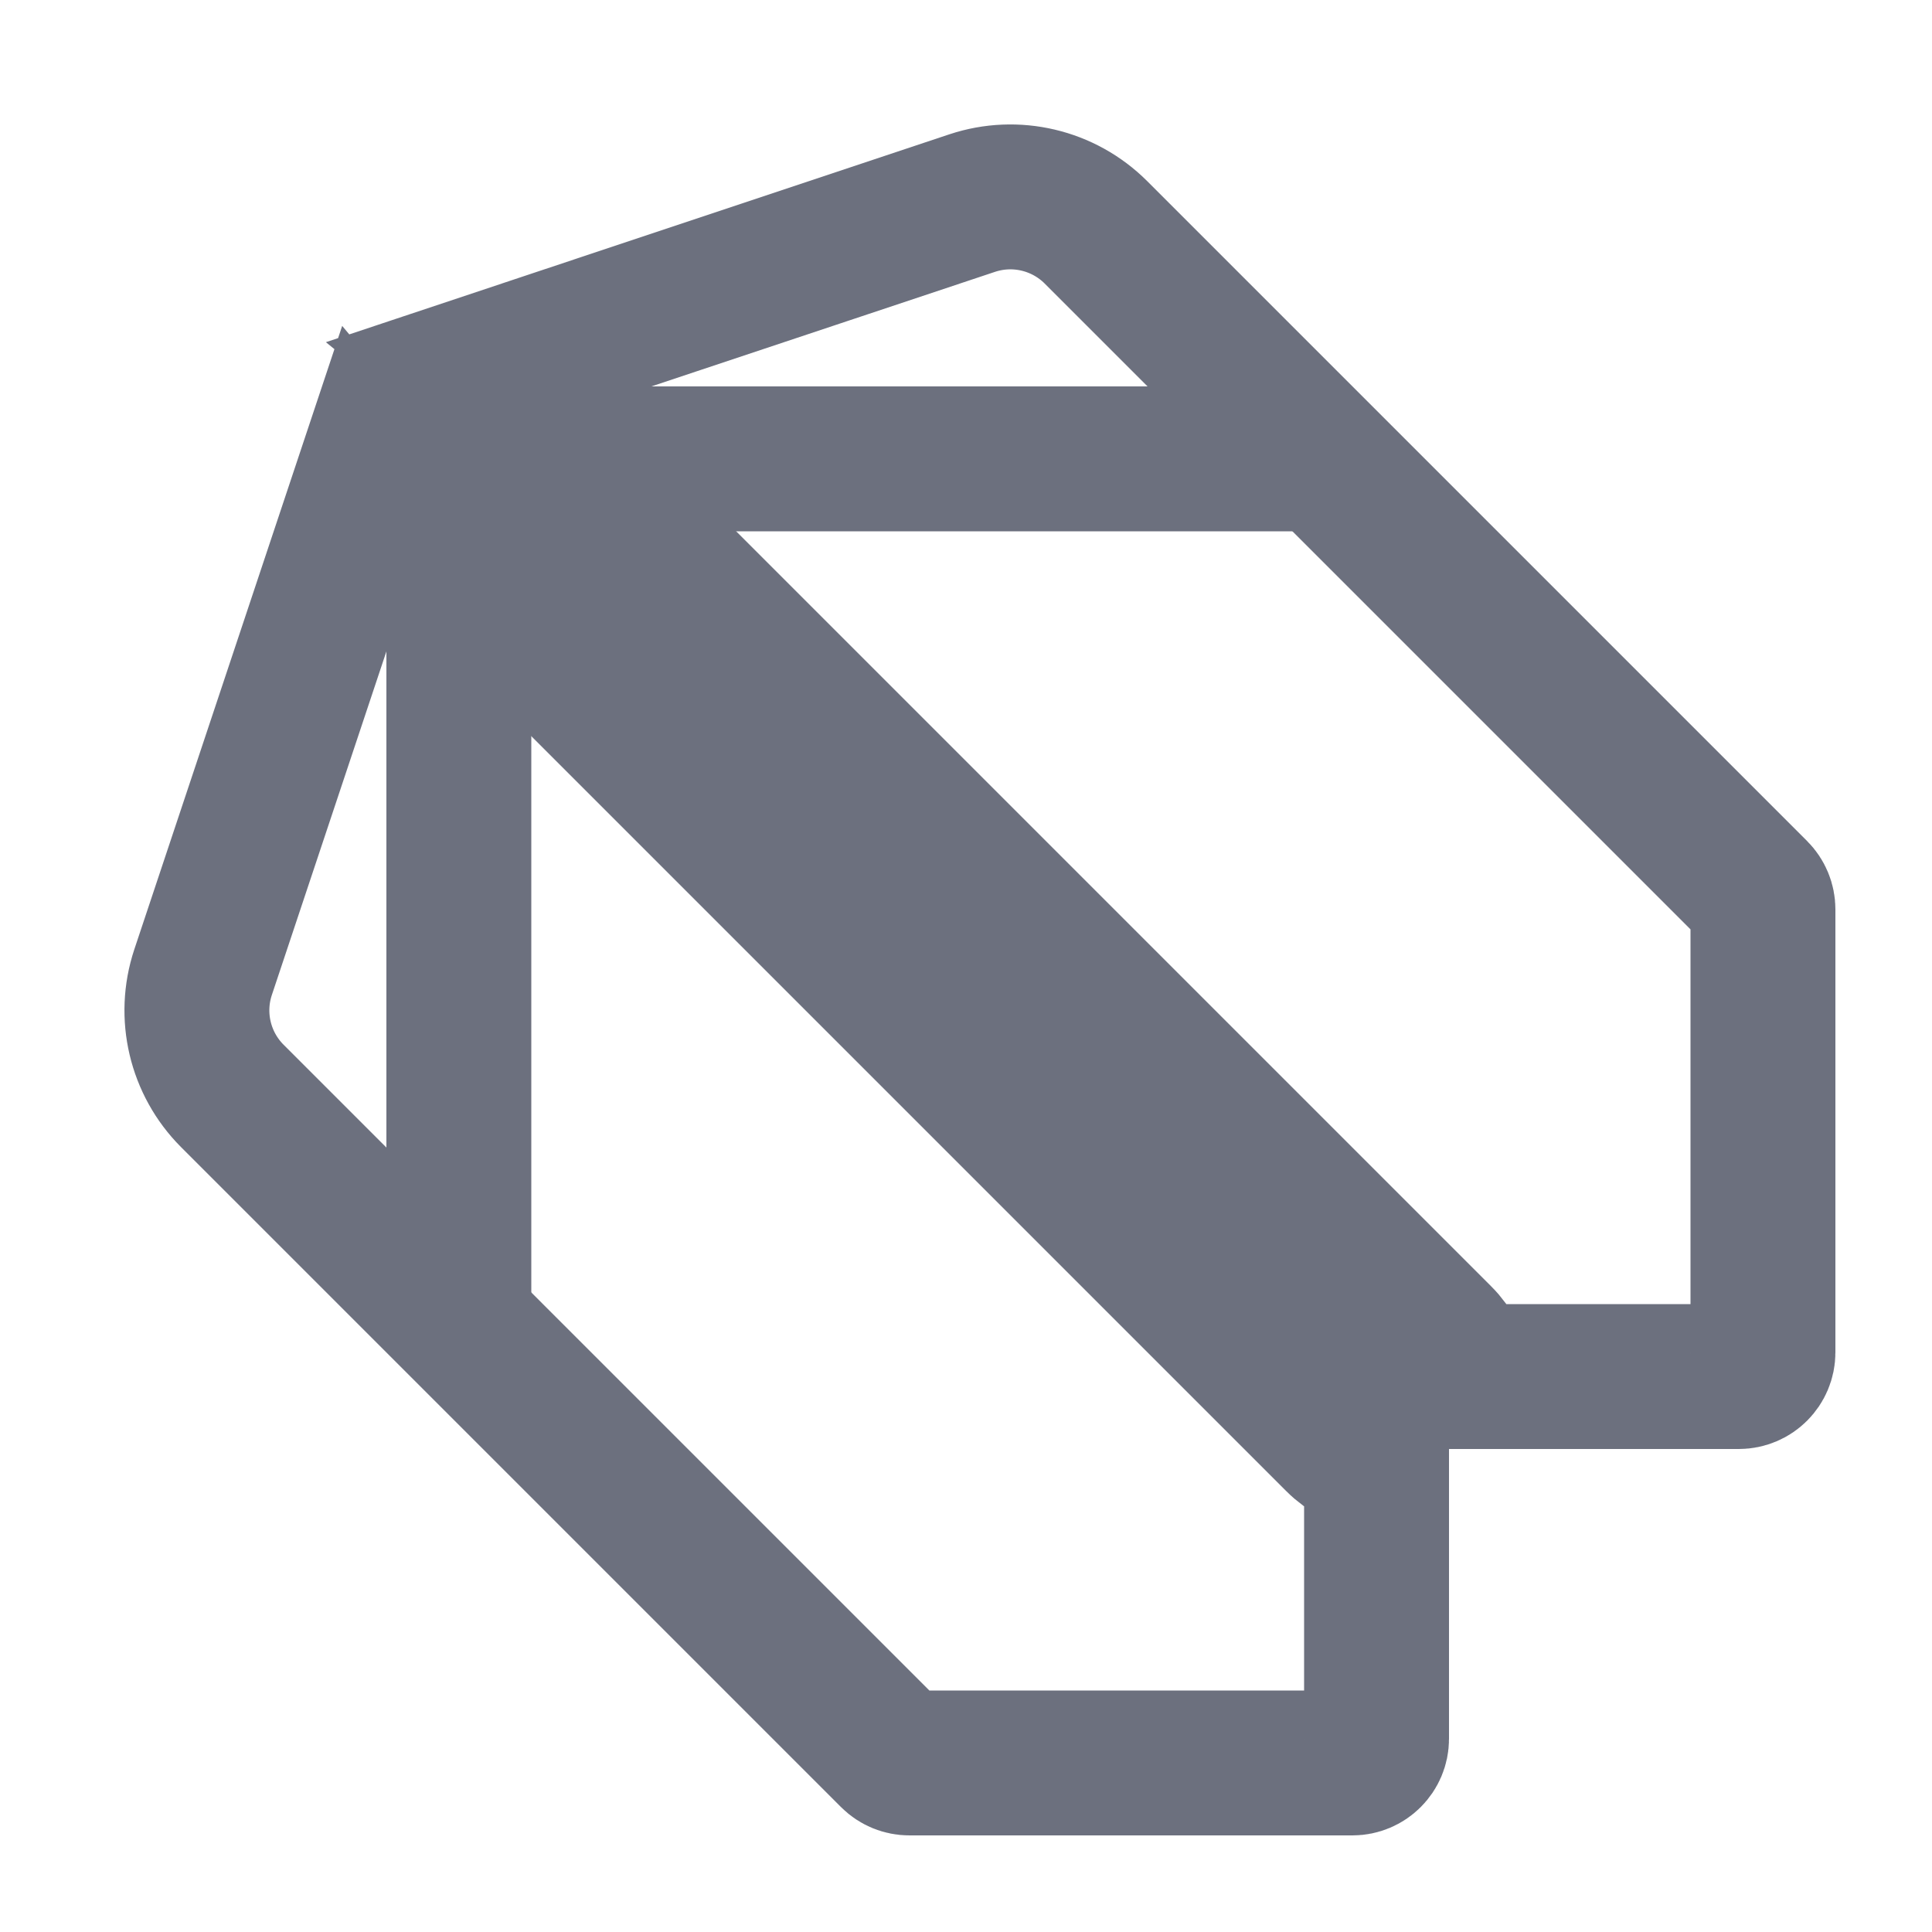
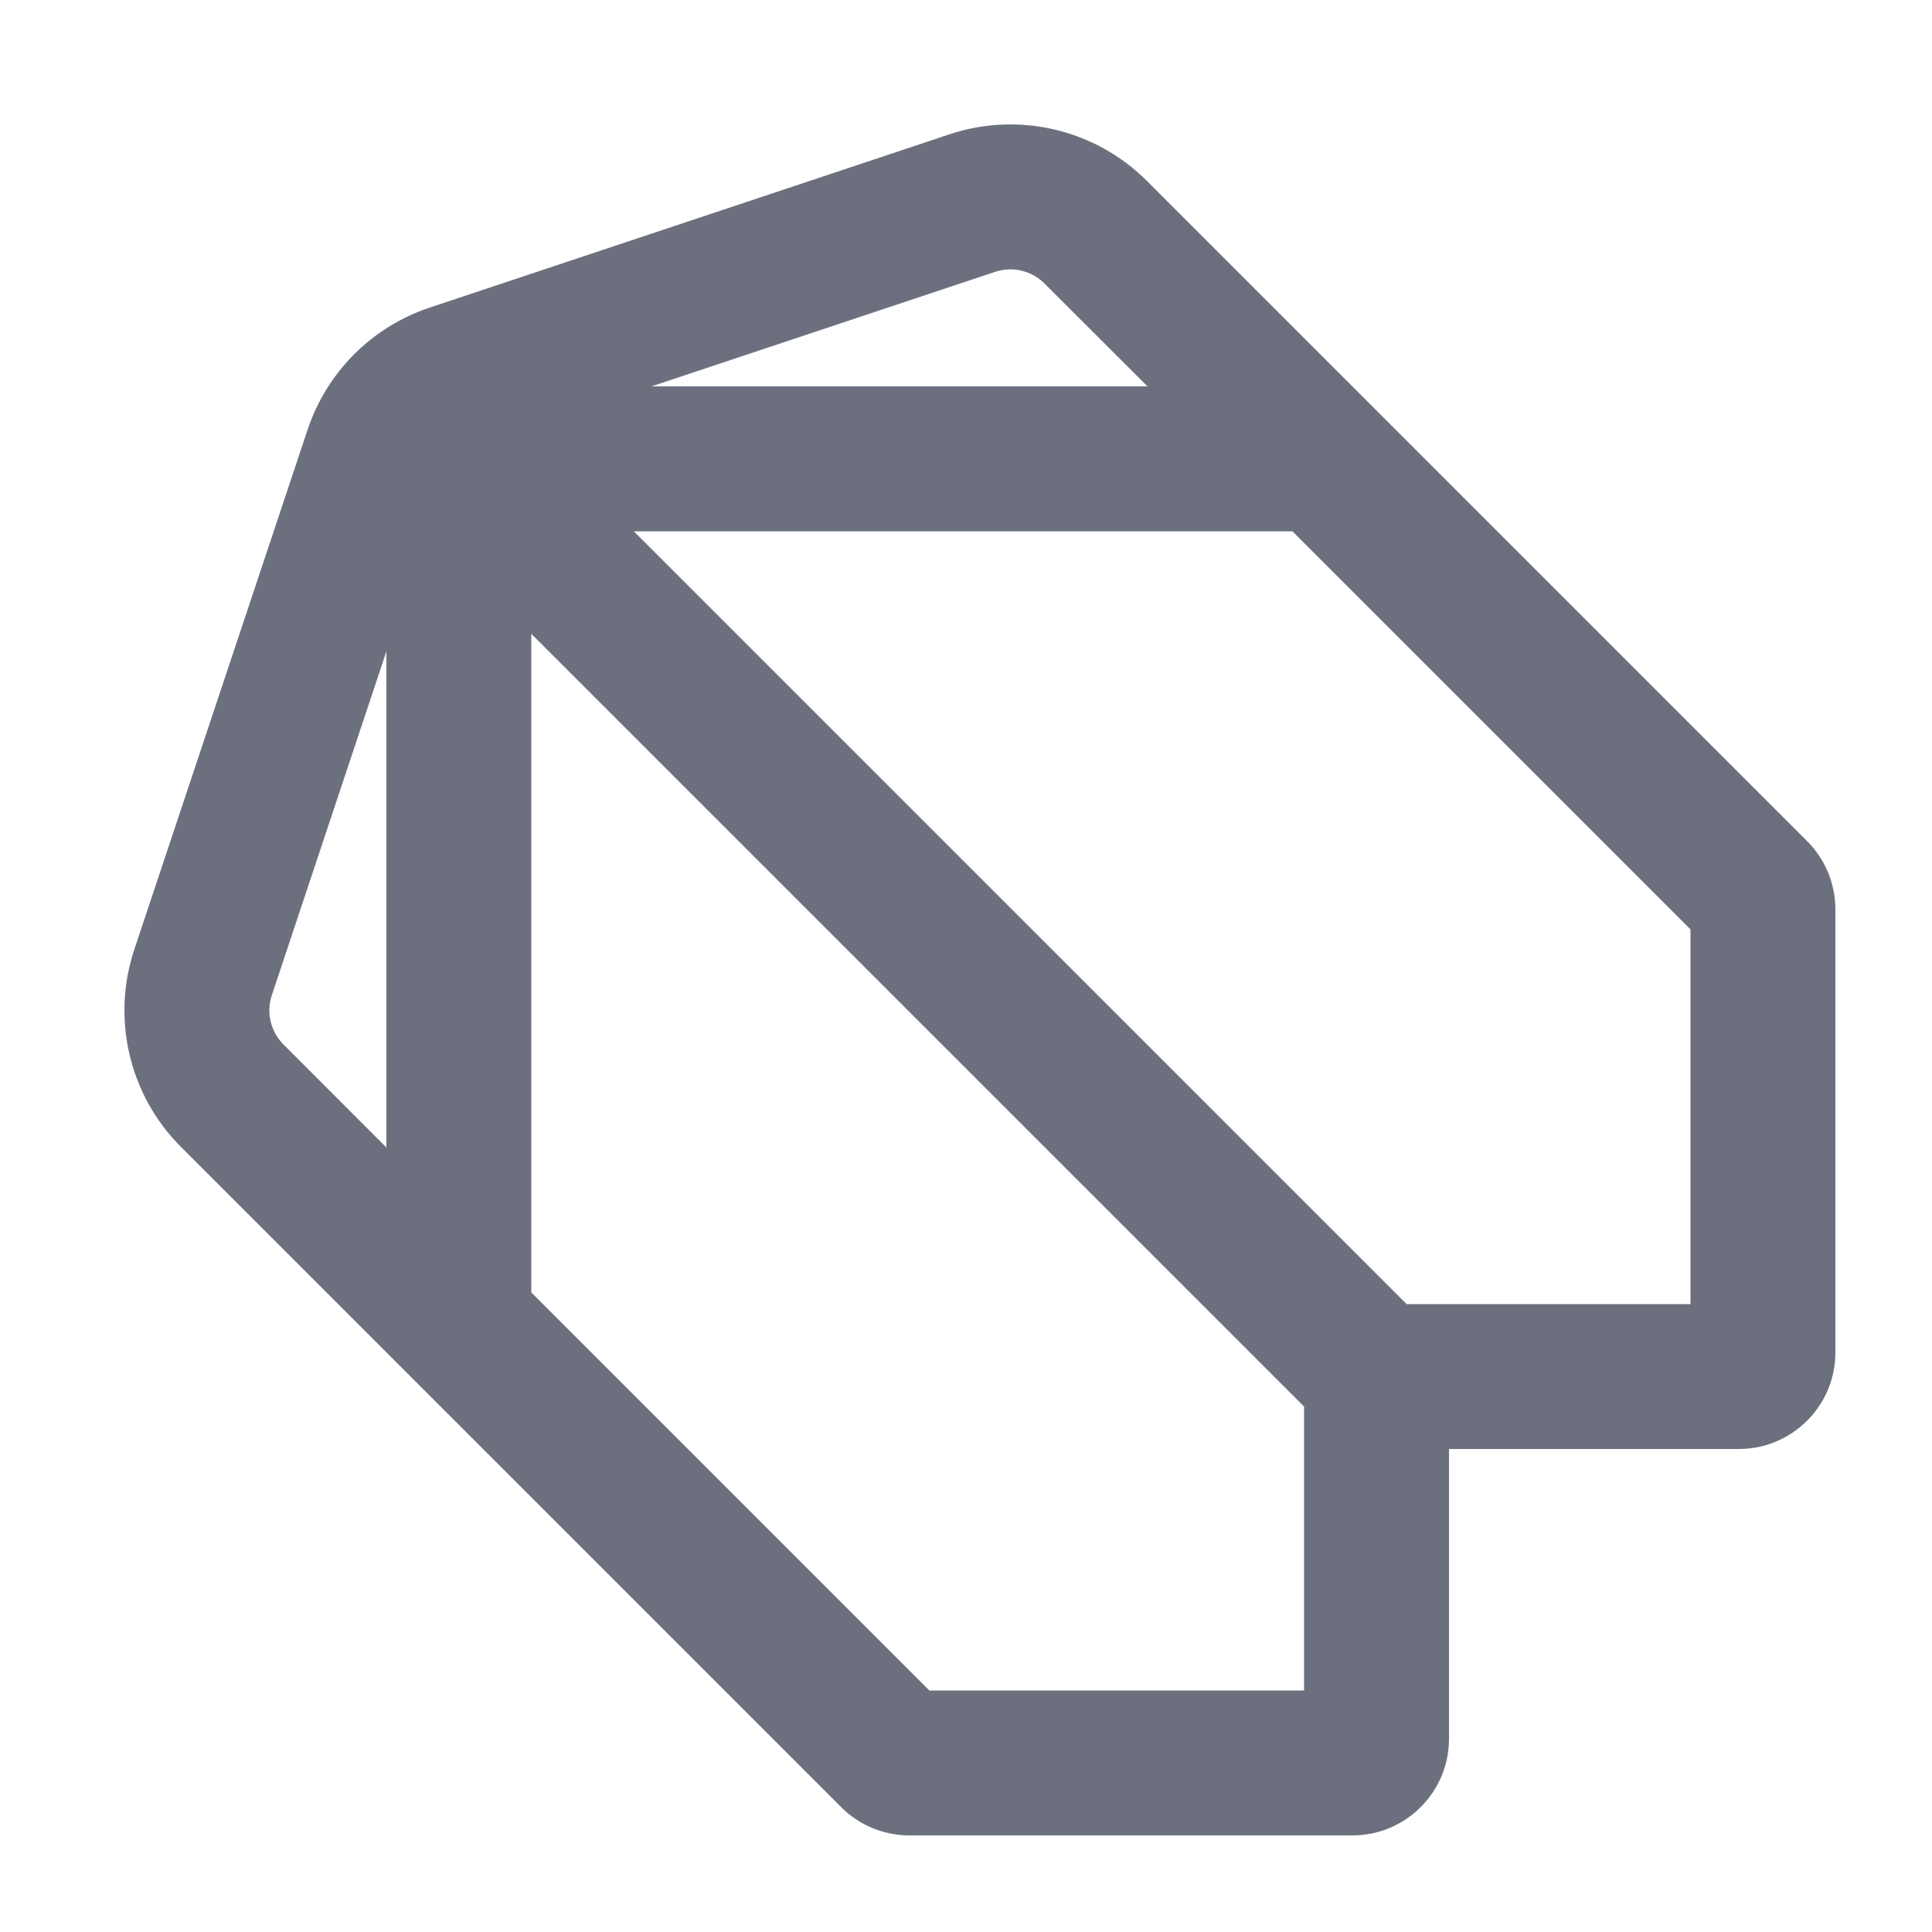
<svg xmlns="http://www.w3.org/2000/svg" width="20" height="20" viewBox="0 0 20 20" fill="none">
-   <path d="M13.845 14.905C13.959 15.02 14.102 15.09 14.25 15.115V18C14.25 18.138 14.138 18.25 14 18.25H9.414C9.348 18.25 9.284 18.224 9.237 18.177L2.404 11.344C2.07 11.009 1.953 10.514 2.102 10.065L3.828 4.888C3.833 4.894 3.839 4.9 3.845 4.905L13.845 14.905ZM15.115 14.25C15.09 14.102 15.02 13.959 14.905 13.845L4.905 3.845C4.9 3.839 4.894 3.833 4.888 3.828L10.065 2.102C10.514 1.953 11.009 2.07 11.344 2.404L18.177 9.237C18.224 9.284 18.25 9.348 18.25 9.414V14C18.25 14.138 18.138 14.25 18 14.25H15.115Z" stroke="#6C707E" stroke-width="1.5" stroke-linecap="round" />
-   <path d="M4.75 13.5V5.75C4.75 5.198 5.198 4.75 5.75 4.75H13.5" stroke="#6C707E" stroke-width="1.5" stroke-linecap="round" />
+   <path fill-rule="evenodd" clip-rule="evenodd" d="M14 19C14.552 19 15 18.552 15 18V15H18C18.552 15 19 14.552 19 14V9.414C19 9.149 18.895 8.895 18.707 8.707L11.874 1.874C11.338 1.338 10.546 1.151 9.827 1.391L4.449 3.184C3.851 3.383 3.383 3.851 3.184 4.449L1.391 9.827C1.151 10.546 1.338 11.338 1.874 11.874L8.707 18.707C8.895 18.895 9.149 19 9.414 19H14ZM6.561 5.5L14.561 13.5H17.5V9.621L13.379 5.5H6.561ZM5.5 6.561L13.5 14.561V17.5H9.621L5.5 13.379V6.561ZM4 6.743V11.879L2.935 10.813C2.801 10.679 2.754 10.481 2.814 10.302L4 6.743ZM6.743 4H11.879L10.813 2.935C10.679 2.801 10.481 2.754 10.302 2.814L6.743 4Z" fill="#6C707E" />
</svg>
